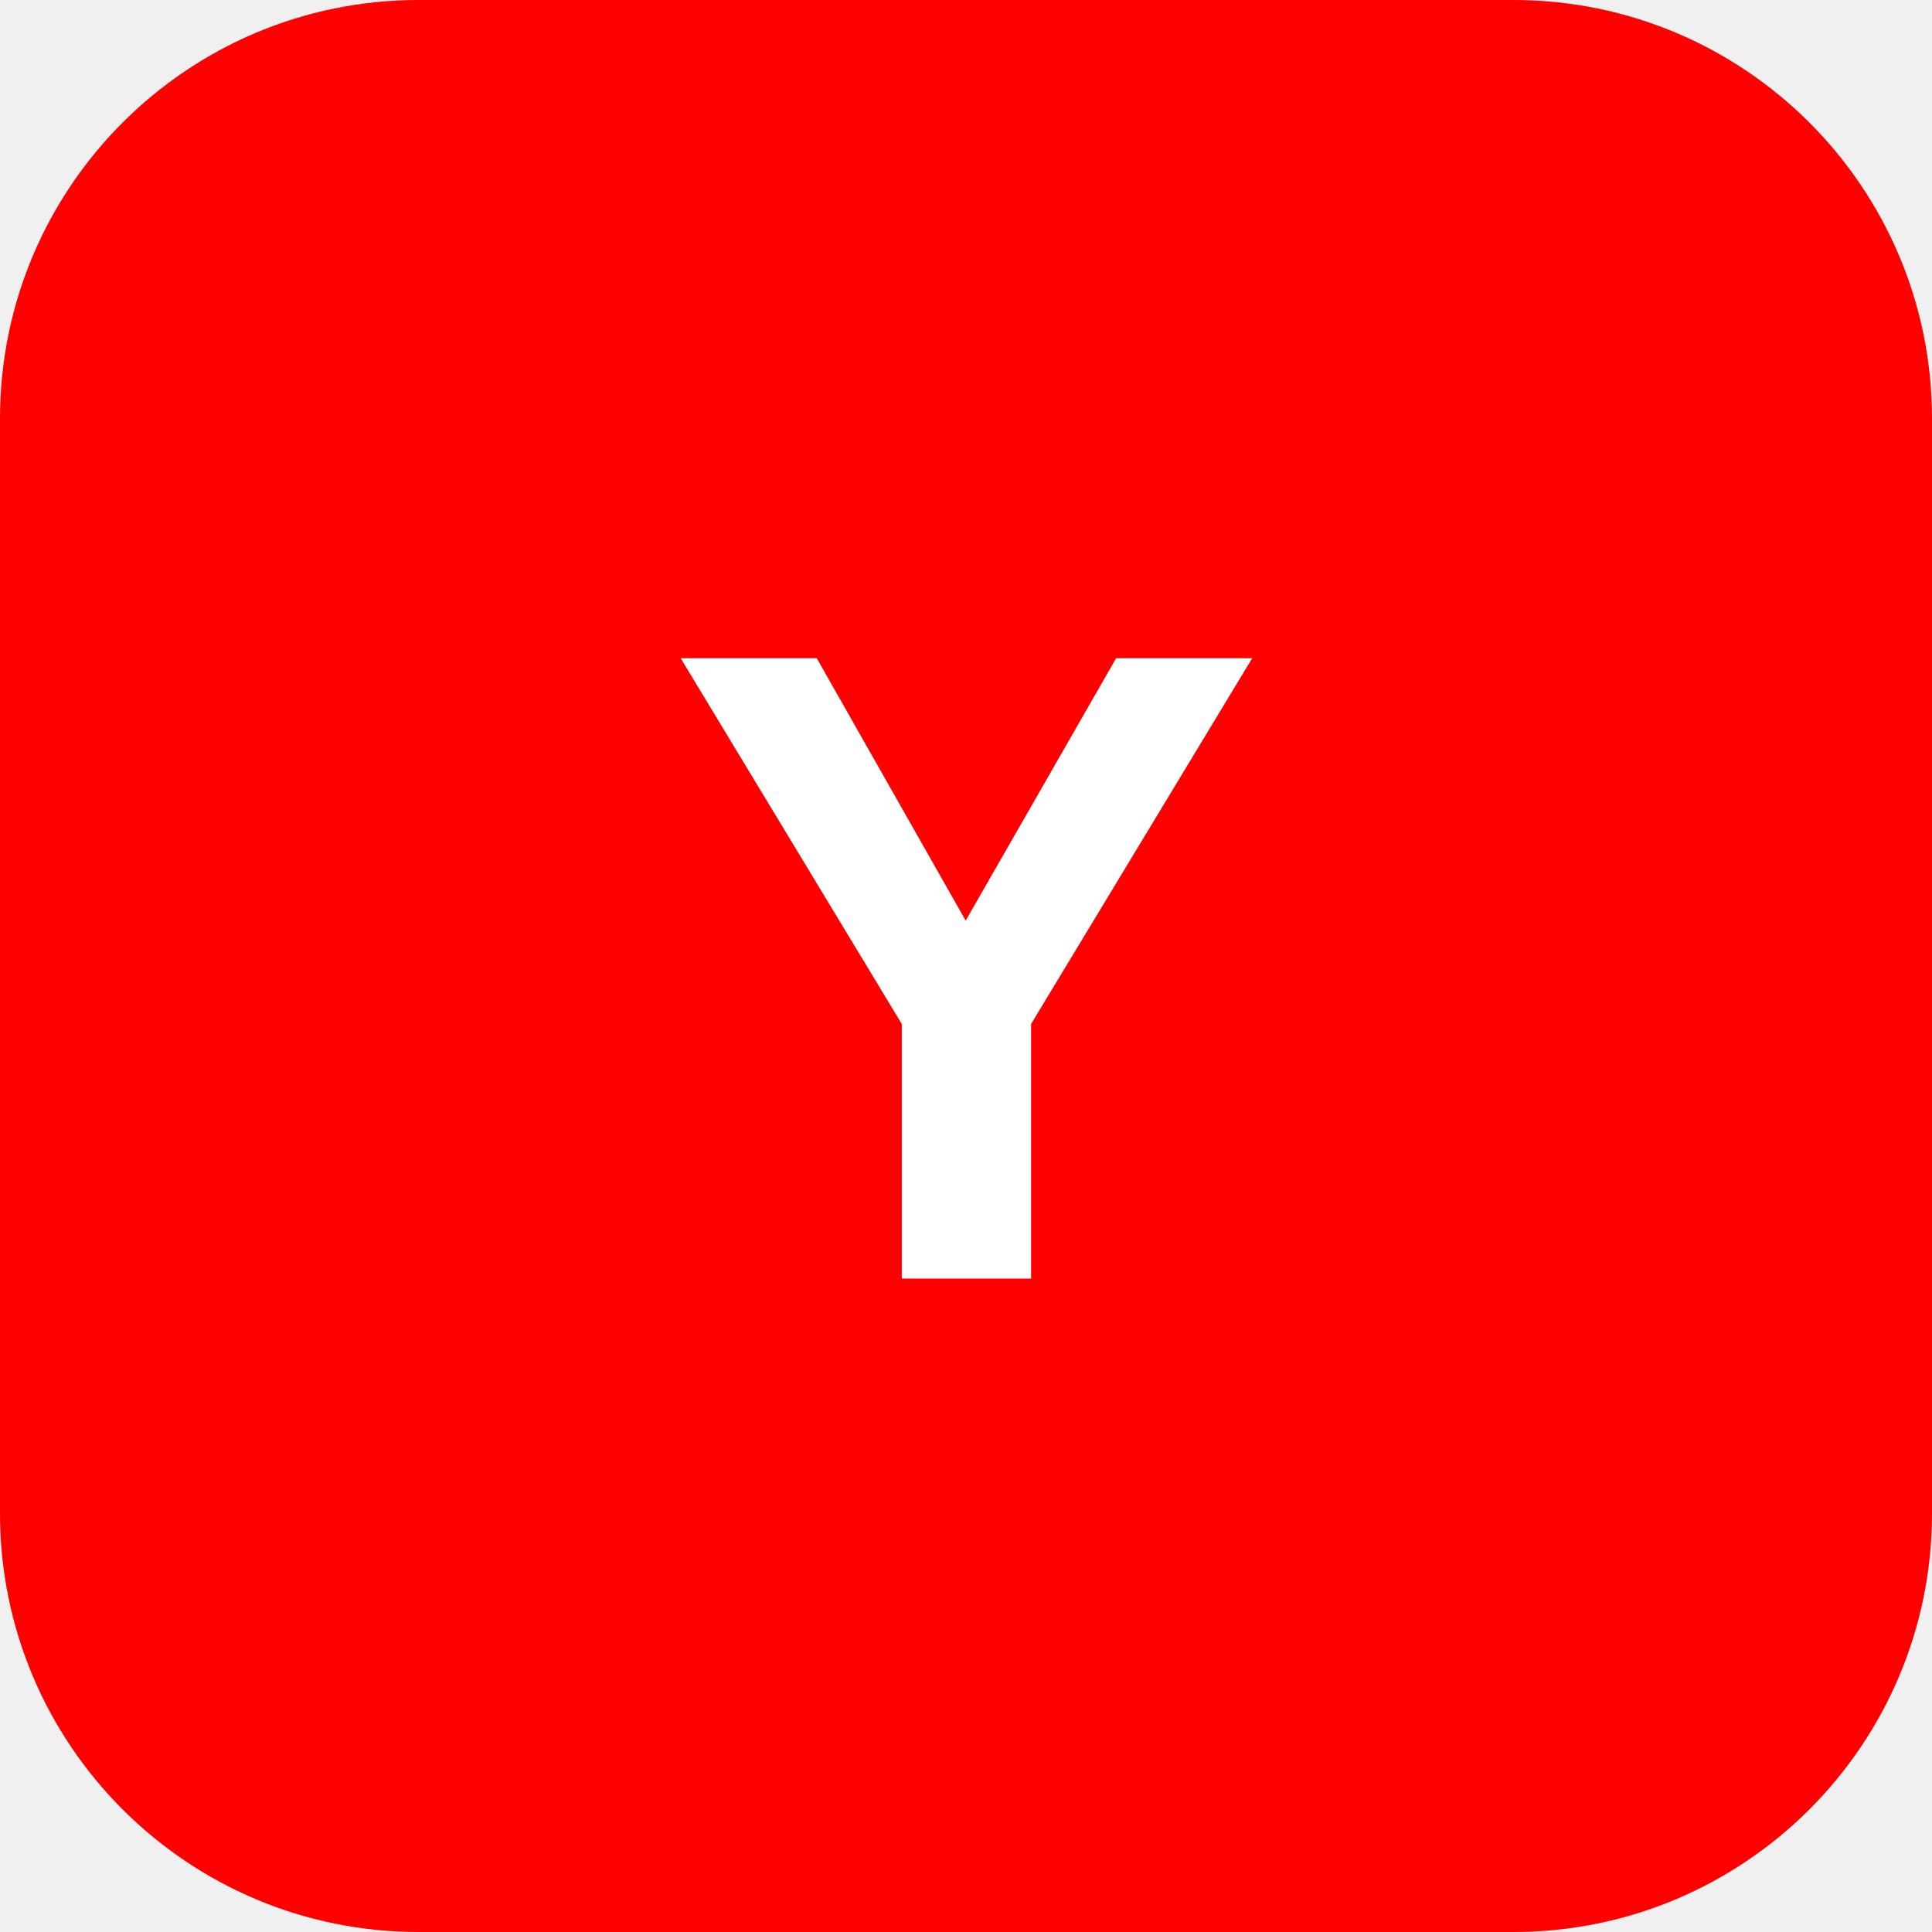
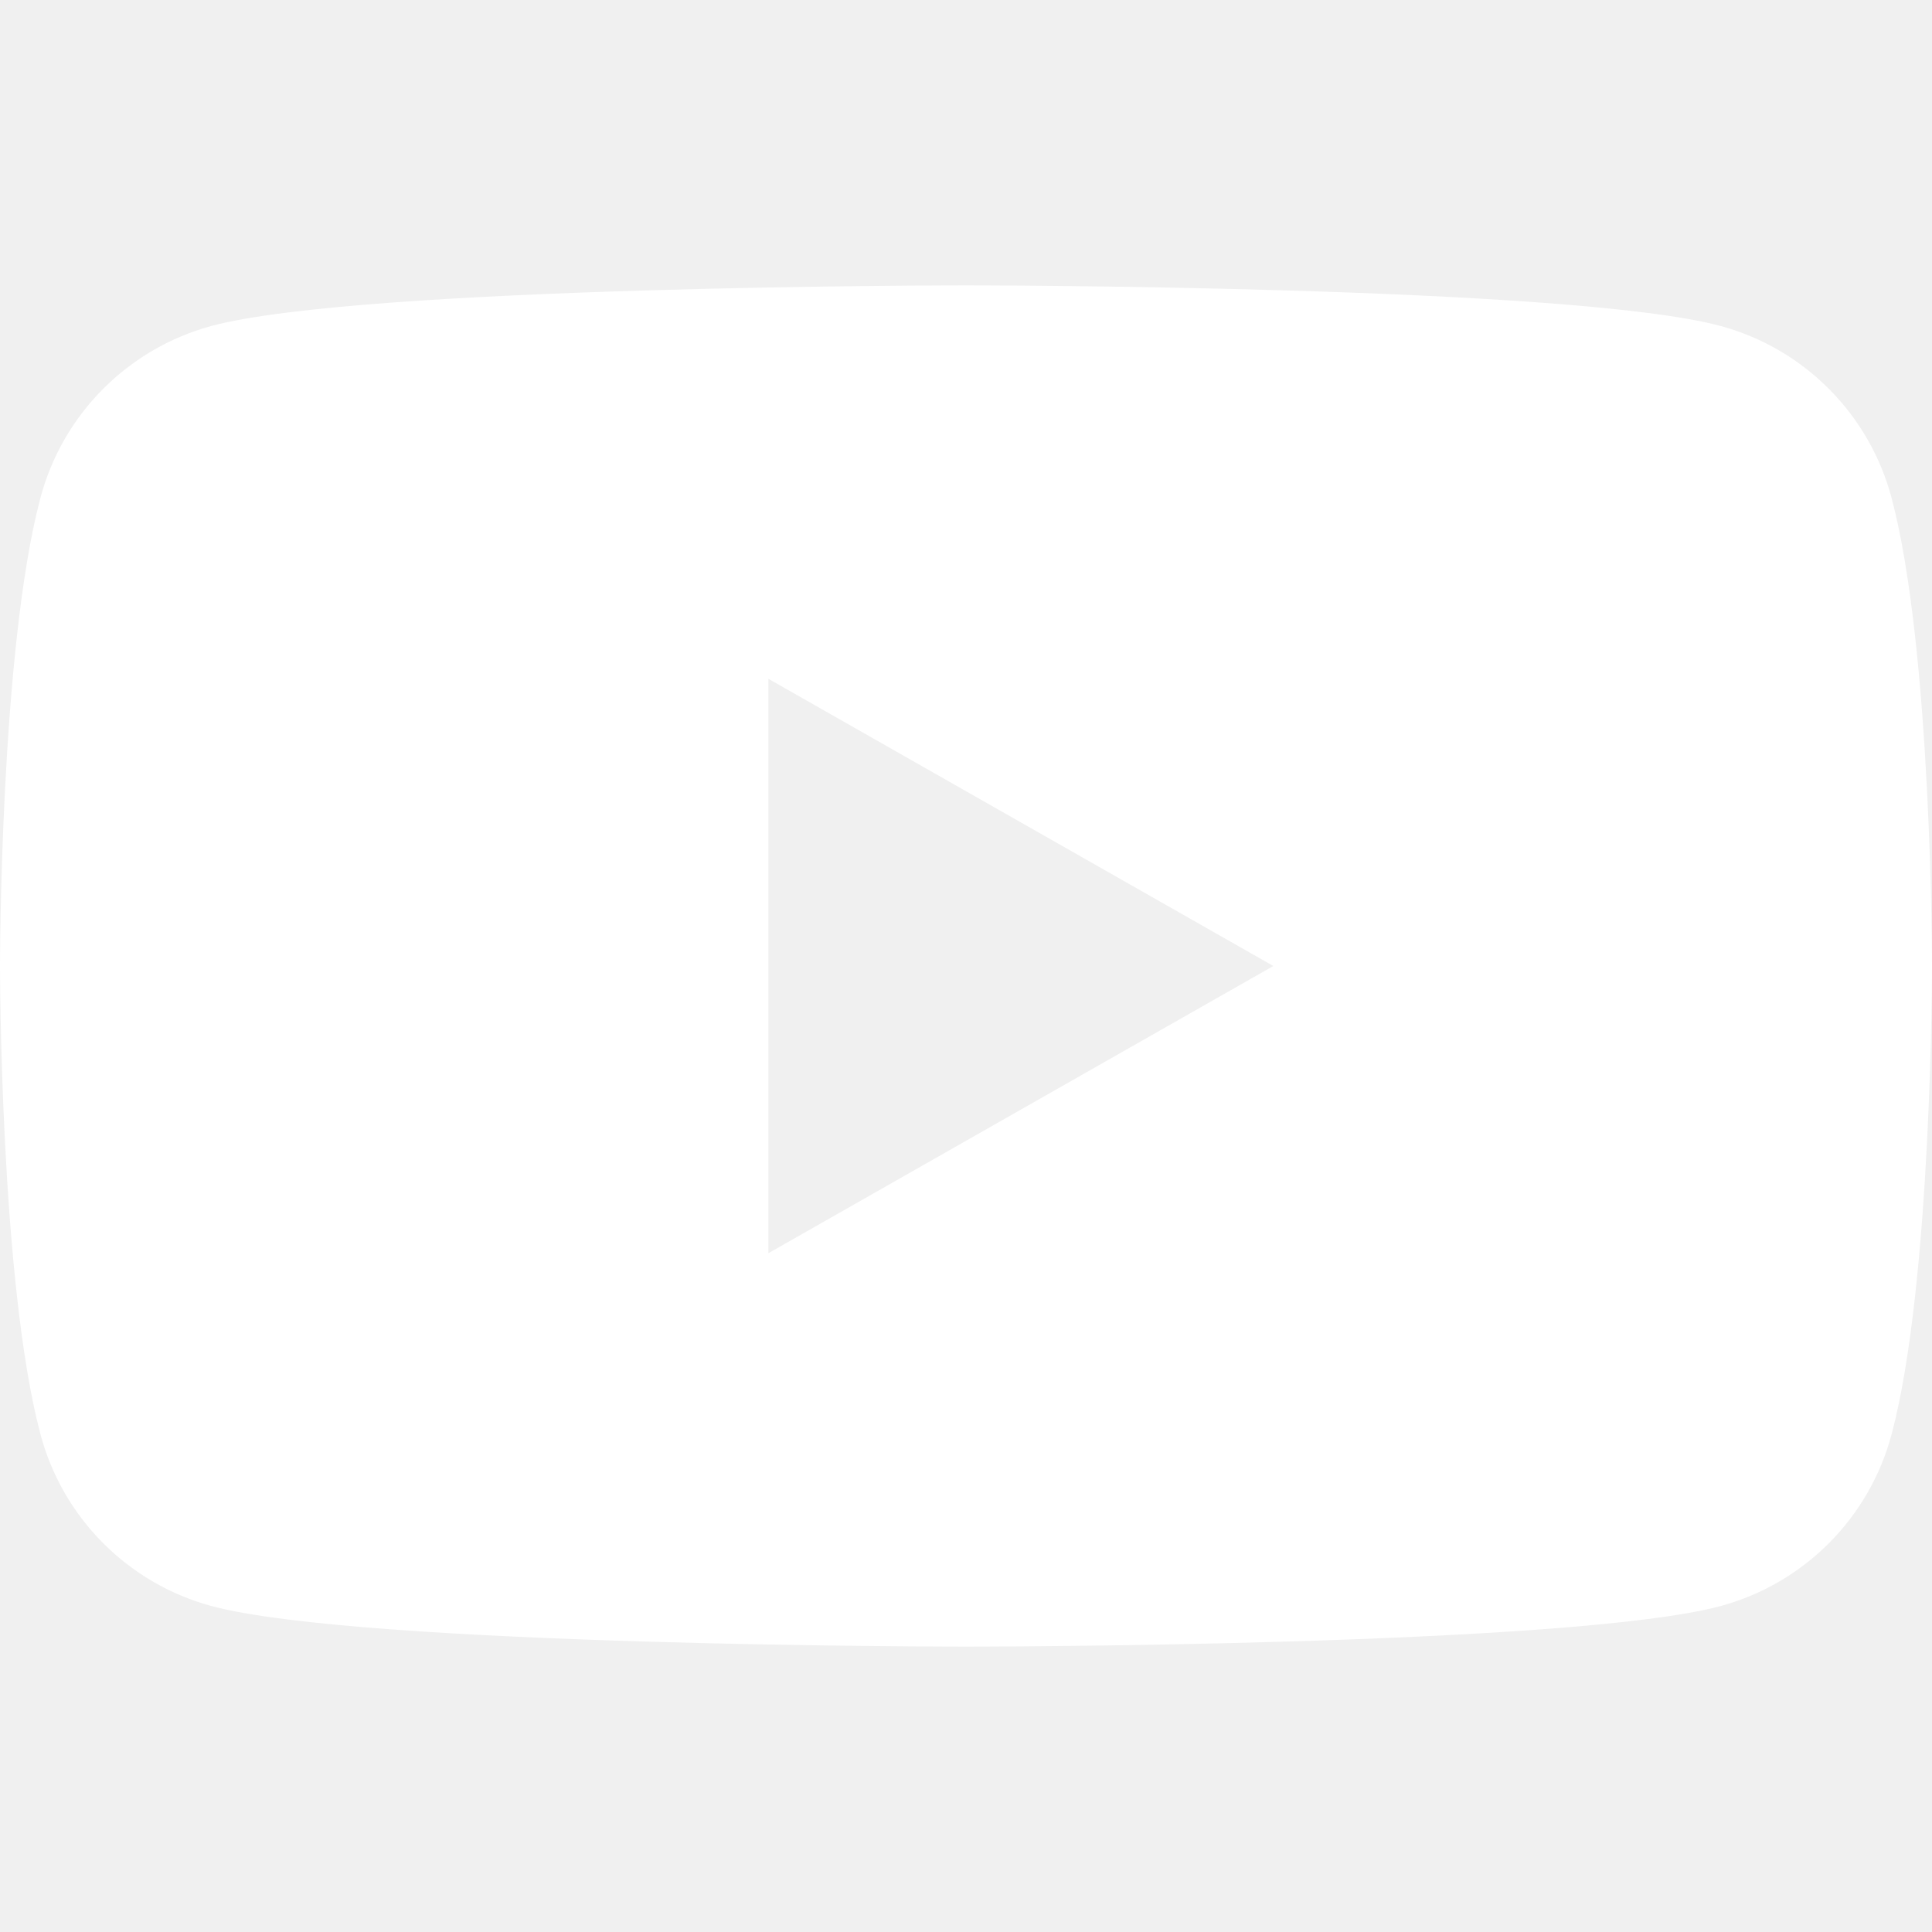
- <svg xmlns="http://www.w3.org/2000/svg" width="120" height="120" viewBox="0 0 120 120">
-   <rect width="120" height="120" rx="26" fill="#FF0000" />
-   <text x="60" y="60" fill="#FFFFFF" font-family="Arial, Helvetica, sans-serif" font-size="56" font-weight="700" text-anchor="middle" dominant-baseline="central">Y</text>
+ <svg xmlns="http://www.w3.org/2000/svg" fill="#ffffff" role="img" viewBox="0 0 24 24">
+   <path d="M23.498 6.186a3.016 3.016 0 0 0-2.122-2.136C19.505 3.545 12 3.545 12 3.545s-7.505 0-9.377.505A3.017 3.017 0 0 0 .502 6.186C0 8.07 0 12 0 12s0 3.93.502 5.814a3.016 3.016 0 0 0 2.122 2.136c1.871.505 9.376.505 9.376.505s7.505 0 9.377-.505a3.015 3.015 0 0 0 2.122-2.136C24 15.93 24 12 24 12s0-3.93-.502-5.814zM9.545 15.568V8.432L15.818 12l-6.273 3.568z" />
</svg>
